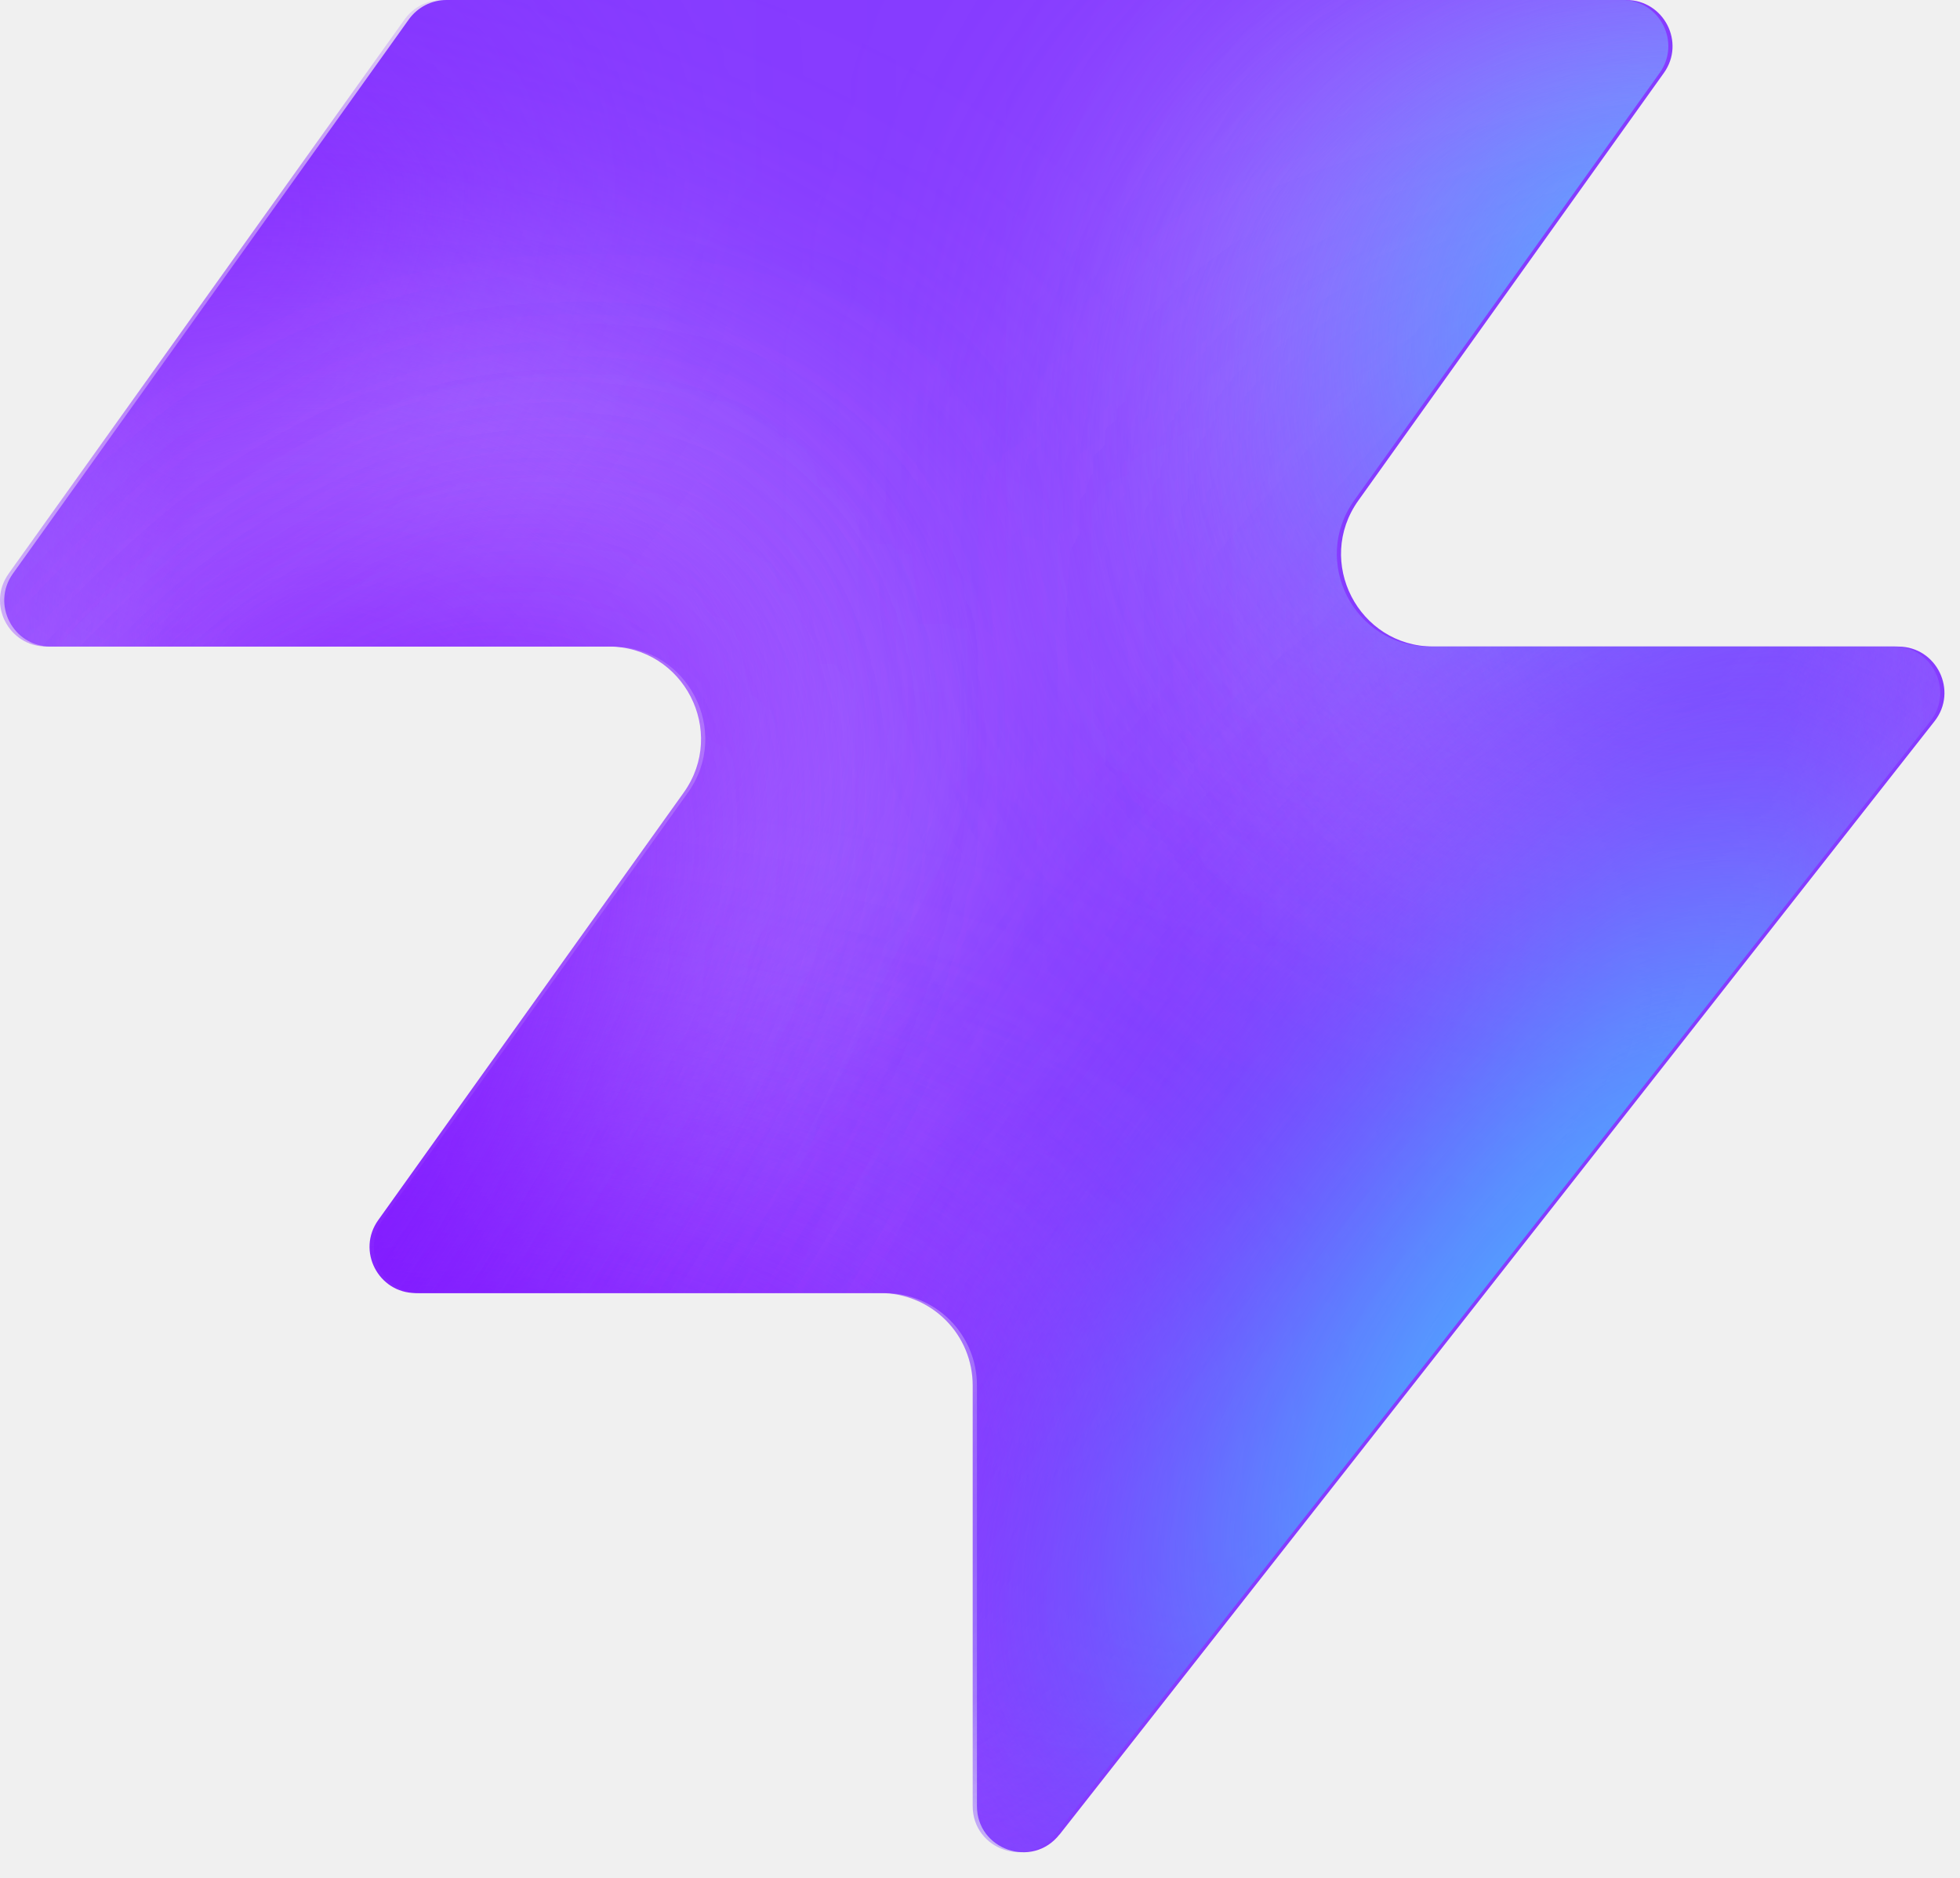
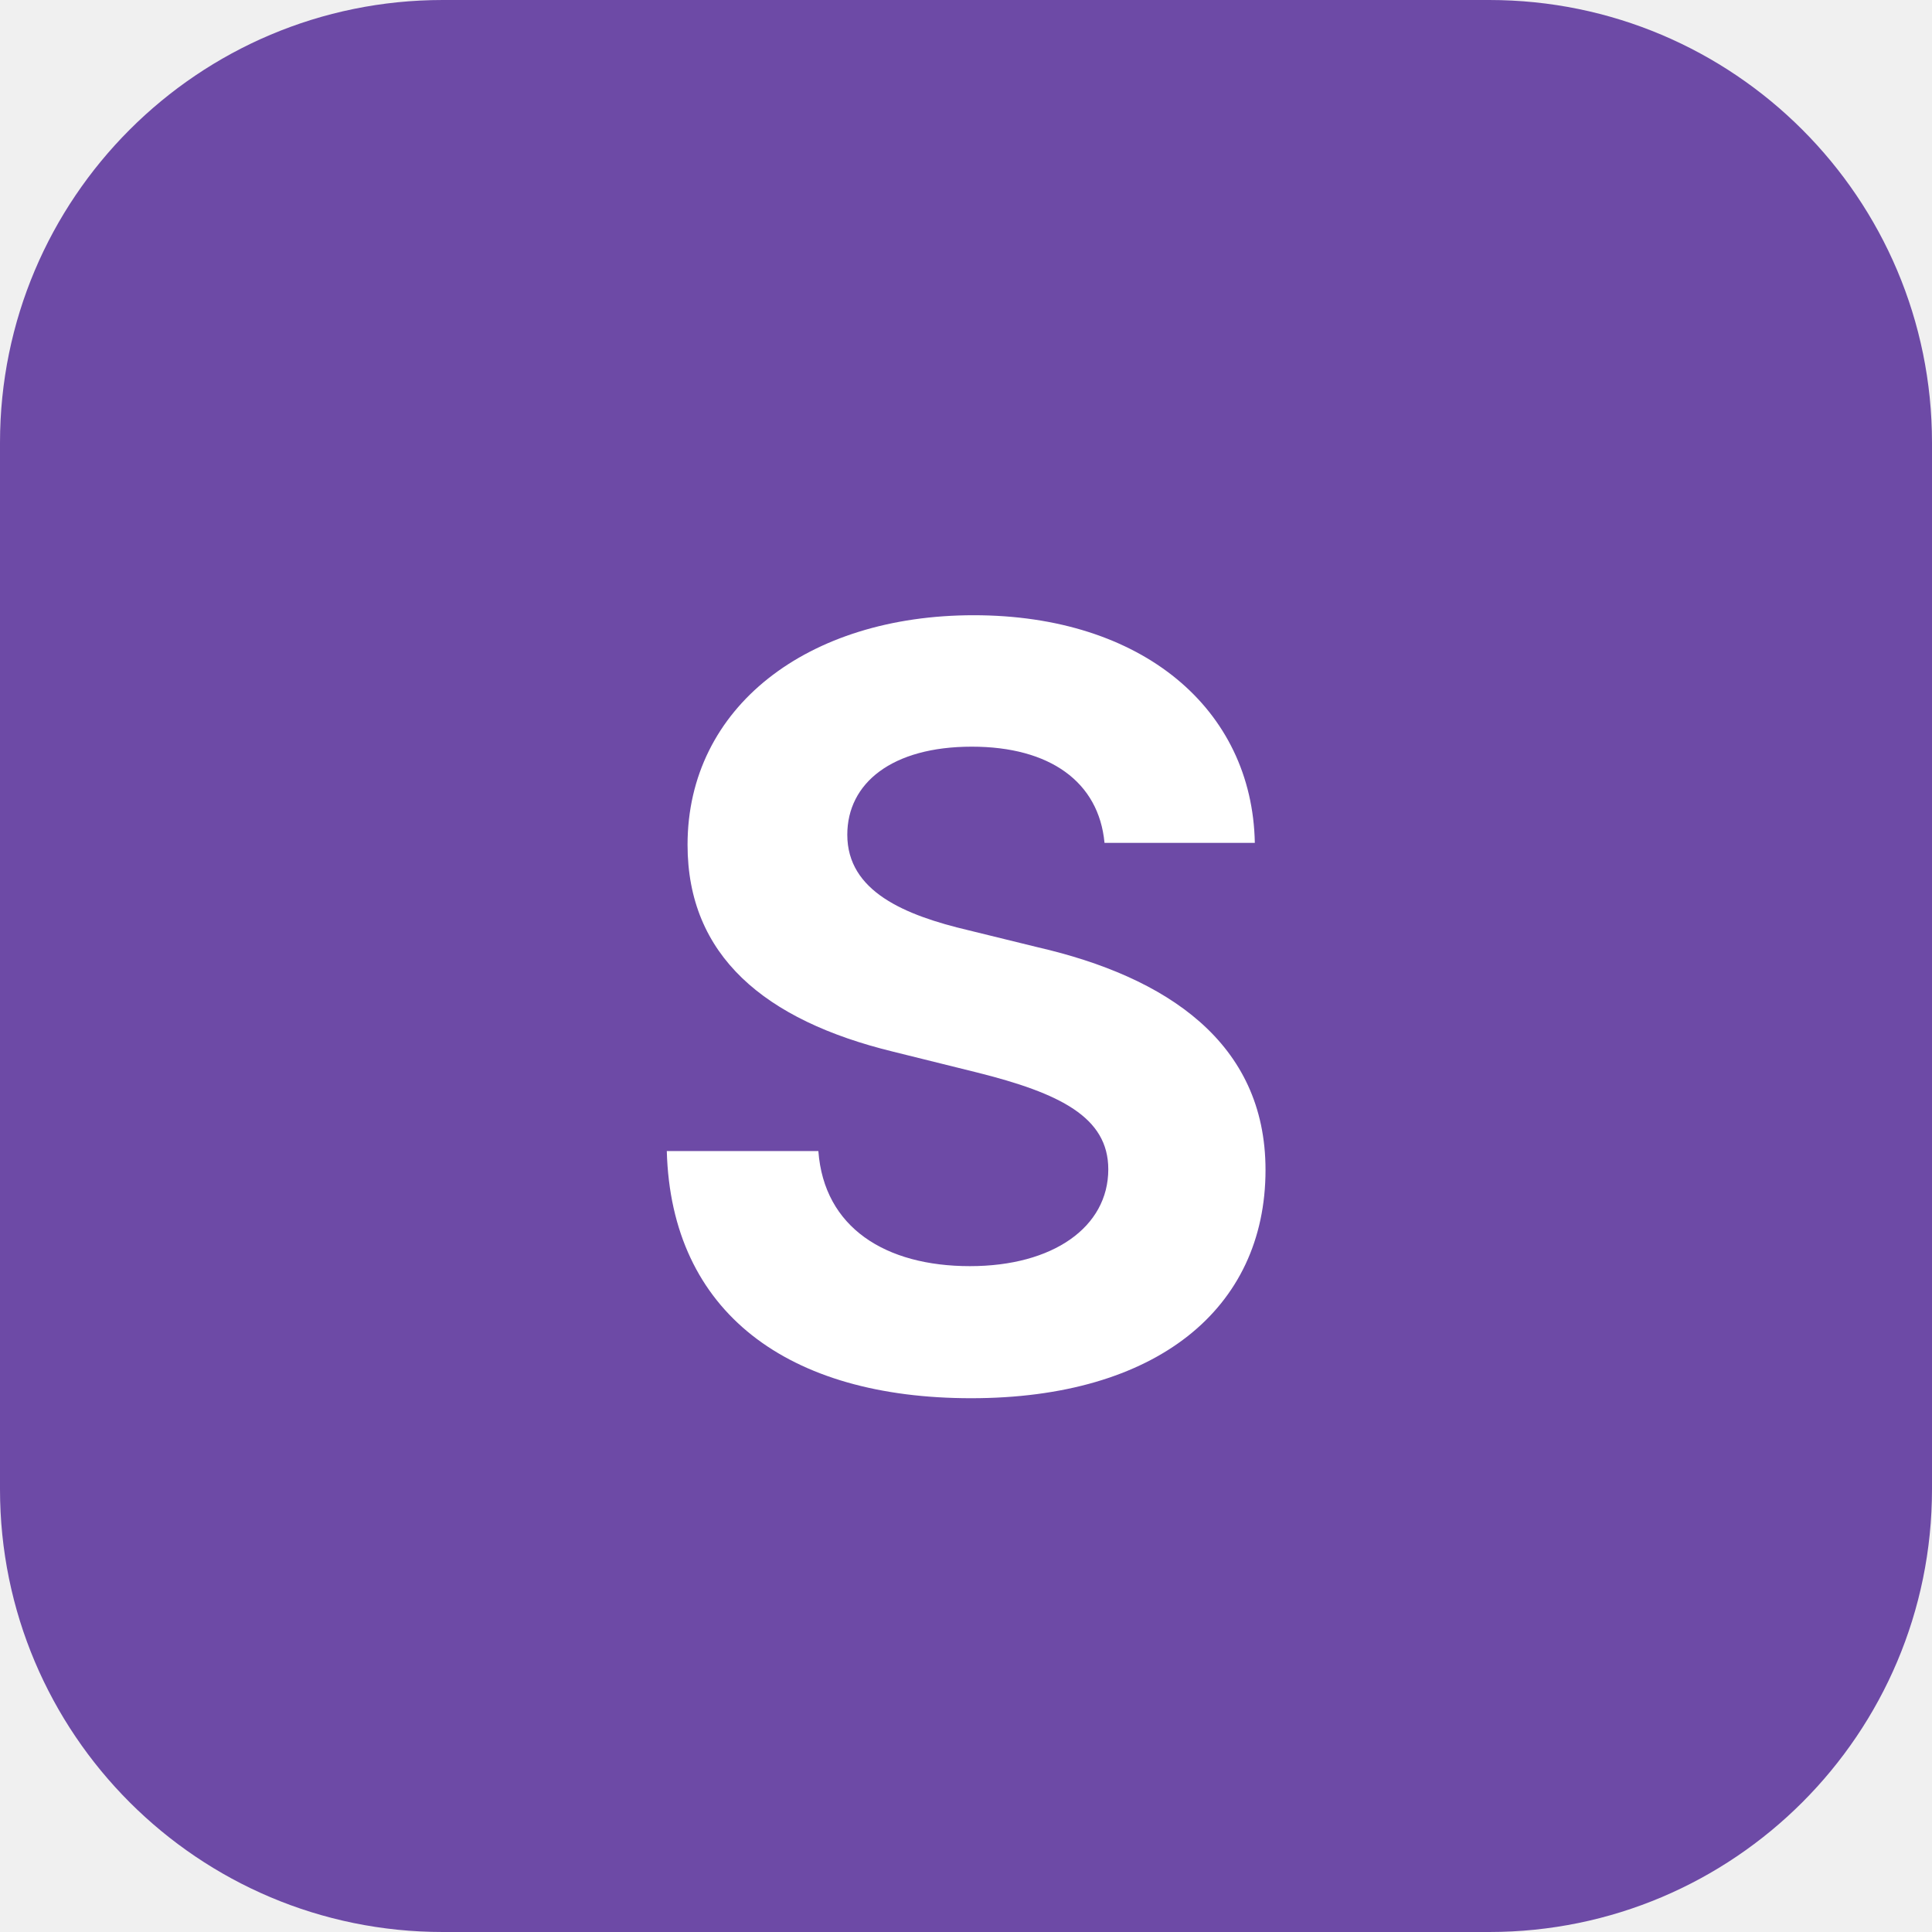
- <svg xmlns="http://www.w3.org/2000/svg" width="48" height="46" fill="none" viewBox="0 0 48 46">
-   <path fill="#863bff" d="M25.946 44.938c-.664.845-2.021.375-2.021-.698V33.937a2.26 2.26 0 0 0-2.262-2.262H10.287c-.92 0-1.456-1.04-.92-1.788l7.48-10.471c1.07-1.497 0-3.578-1.842-3.578H1.237c-.92 0-1.456-1.04-.92-1.788L10.013.474c.214-.297.556-.474.92-.474h28.894c.92 0 1.456 1.04.92 1.788l-7.48 10.471c-1.07 1.498 0 3.579 1.842 3.579h11.377c.943 0 1.473 1.088.89 1.83L25.947 44.94z" style="fill:#863bff;fill:color(display-p3 .525 .23 1);fill-opacity:1" />
-   <mask id="a" width="48" height="46" x="0" y="0" maskUnits="userSpaceOnUse" style="mask-type:alpha">
-     <path fill="#000" d="M25.842 44.938c-.664.844-2.021.375-2.021-.698V33.937a2.26 2.26 0 0 0-2.262-2.262H10.183c-.92 0-1.456-1.04-.92-1.788l7.48-10.471c1.07-1.498 0-3.579-1.842-3.579H1.133c-.92 0-1.456-1.04-.92-1.787L9.91.473c.214-.297.556-.474.92-.474h28.894c.92 0 1.456 1.04.92 1.788l-7.48 10.471c-1.07 1.498 0 3.578 1.842 3.578h11.377c.943 0 1.473 1.088.89 1.832L25.843 44.94z" style="fill:#000;fill-opacity:1" />
-   </mask>
-   <g mask="url(#a)">
-     <g filter="url(#b)">
-       <ellipse cx="5.508" cy="14.704" fill="#ede6ff" rx="5.508" ry="14.704" style="fill:#ede6ff;fill:color(display-p3 .927 .903 1);fill-opacity:1" transform="matrix(.00324 1 1 -.00324 -4.47 31.516)" />
-     </g>
-     <g filter="url(#c)">
-       <ellipse cx="10.399" cy="29.851" fill="#ede6ff" rx="10.399" ry="29.851" style="fill:#ede6ff;fill:color(display-p3 .927 .903 1);fill-opacity:1" transform="matrix(.00324 1 1 -.00324 -39.328 7.883)" />
-     </g>
-     <g filter="url(#d)">
-       <ellipse cx="5.508" cy="30.487" fill="#7e14ff" rx="5.508" ry="30.487" style="fill:#7e14ff;fill:color(display-p3 .492 .077 1);fill-opacity:1" transform="rotate(89.814 -25.913 -14.639)scale(1 -1)" />
-     </g>
-     <g filter="url(#e)">
-       <ellipse cx="5.508" cy="30.599" fill="#7e14ff" rx="5.508" ry="30.599" style="fill:#7e14ff;fill:color(display-p3 .492 .077 1);fill-opacity:1" transform="rotate(89.814 -32.644 -3.334)scale(1 -1)" />
-     </g>
-     <g filter="url(#f)">
-       <ellipse cx="5.508" cy="30.599" fill="#7e14ff" rx="5.508" ry="30.599" style="fill:#7e14ff;fill:color(display-p3 .492 .077 1);fill-opacity:1" transform="matrix(.00324 1 1 -.00324 -34.34 30.47)" />
-     </g>
-     <g filter="url(#g)">
-       <ellipse cx="14.072" cy="22.078" fill="#ede6ff" rx="14.072" ry="22.078" style="fill:#ede6ff;fill:color(display-p3 .927 .903 1);fill-opacity:1" transform="rotate(93.35 24.506 48.493)scale(-1 1)" />
-     </g>
-     <g filter="url(#h)">
-       <ellipse cx="3.47" cy="21.501" fill="#7e14ff" rx="3.47" ry="21.501" style="fill:#7e14ff;fill:color(display-p3 .492 .077 1);fill-opacity:1" transform="rotate(89.009 28.708 47.59)scale(-1 1)" />
-     </g>
-     <g filter="url(#i)">
-       <ellipse cx="3.47" cy="21.501" fill="#7e14ff" rx="3.47" ry="21.501" style="fill:#7e14ff;fill:color(display-p3 .492 .077 1);fill-opacity:1" transform="rotate(89.009 28.708 47.59)scale(-1 1)" />
-     </g>
-     <g filter="url(#j)">
-       <ellipse cx=".387" cy="8.972" fill="#7e14ff" rx="4.407" ry="29.108" style="fill:#7e14ff;fill:color(display-p3 .492 .077 1);fill-opacity:1" transform="rotate(39.51 .387 8.972)" />
-     </g>
-     <g filter="url(#k)">
-       <ellipse cx="47.523" cy="-6.092" fill="#7e14ff" rx="4.407" ry="29.108" style="fill:#7e14ff;fill:color(display-p3 .492 .077 1);fill-opacity:1" transform="rotate(37.892 47.523 -6.092)" />
-     </g>
-     <g filter="url(#l)">
-       <ellipse cx="41.412" cy="6.333" fill="#47bfff" rx="5.971" ry="9.665" style="fill:#47bfff;fill:color(display-p3 .28 .748 1);fill-opacity:1" transform="rotate(37.892 41.412 6.333)" />
-     </g>
-     <g filter="url(#m)">
-       <ellipse cx="-1.879" cy="38.332" fill="#7e14ff" rx="4.407" ry="29.108" style="fill:#7e14ff;fill:color(display-p3 .492 .077 1);fill-opacity:1" transform="rotate(37.892 -1.88 38.332)" />
-     </g>
-     <g filter="url(#n)">
-       <ellipse cx="-1.879" cy="38.332" fill="#7e14ff" rx="4.407" ry="29.108" style="fill:#7e14ff;fill:color(display-p3 .492 .077 1);fill-opacity:1" transform="rotate(37.892 -1.88 38.332)" />
-     </g>
-     <g filter="url(#o)">
-       <ellipse cx="35.651" cy="29.907" fill="#7e14ff" rx="4.407" ry="29.108" style="fill:#7e14ff;fill:color(display-p3 .492 .077 1);fill-opacity:1" transform="rotate(37.892 35.651 29.907)" />
-     </g>
-     <g filter="url(#p)">
-       <ellipse cx="38.418" cy="32.4" fill="#47bfff" rx="5.971" ry="15.297" style="fill:#47bfff;fill:color(display-p3 .28 .748 1);fill-opacity:1" transform="rotate(37.892 38.418 32.4)" />
-     </g>
-   </g>
-   <defs>
-     <filter id="b" width="60.045" height="41.654" x="-19.77" y="16.149" color-interpolation-filters="sRGB" filterUnits="userSpaceOnUse">
-       <feFlood flood-opacity="0" result="BackgroundImageFix" />
-       <feBlend in="SourceGraphic" in2="BackgroundImageFix" result="shape" />
-       <feGaussianBlur result="effect1_foregroundBlur_2002_17158" stdDeviation="7.659" />
-     </filter>
-     <filter id="c" width="90.34" height="51.437" x="-54.613" y="-7.533" color-interpolation-filters="sRGB" filterUnits="userSpaceOnUse">
-       <feFlood flood-opacity="0" result="BackgroundImageFix" />
-       <feBlend in="SourceGraphic" in2="BackgroundImageFix" result="shape" />
-       <feGaussianBlur result="effect1_foregroundBlur_2002_17158" stdDeviation="7.659" />
-     </filter>
-     <filter id="d" width="79.355" height="29.4" x="-49.64" y="2.03" color-interpolation-filters="sRGB" filterUnits="userSpaceOnUse">
-       <feFlood flood-opacity="0" result="BackgroundImageFix" />
-       <feBlend in="SourceGraphic" in2="BackgroundImageFix" result="shape" />
-       <feGaussianBlur result="effect1_foregroundBlur_2002_17158" stdDeviation="4.596" />
-     </filter>
-     <filter id="e" width="79.579" height="29.4" x="-45.045" y="20.029" color-interpolation-filters="sRGB" filterUnits="userSpaceOnUse">
-       <feFlood flood-opacity="0" result="BackgroundImageFix" />
-       <feBlend in="SourceGraphic" in2="BackgroundImageFix" result="shape" />
-       <feGaussianBlur result="effect1_foregroundBlur_2002_17158" stdDeviation="4.596" />
-     </filter>
-     <filter id="f" width="79.579" height="29.4" x="-43.513" y="21.178" color-interpolation-filters="sRGB" filterUnits="userSpaceOnUse">
-       <feFlood flood-opacity="0" result="BackgroundImageFix" />
-       <feBlend in="SourceGraphic" in2="BackgroundImageFix" result="shape" />
-       <feGaussianBlur result="effect1_foregroundBlur_2002_17158" stdDeviation="4.596" />
-     </filter>
-     <filter id="g" width="74.749" height="58.852" x="15.756" y="-17.901" color-interpolation-filters="sRGB" filterUnits="userSpaceOnUse">
-       <feFlood flood-opacity="0" result="BackgroundImageFix" />
-       <feBlend in="SourceGraphic" in2="BackgroundImageFix" result="shape" />
-       <feGaussianBlur result="effect1_foregroundBlur_2002_17158" stdDeviation="7.659" />
-     </filter>
-     <filter id="h" width="61.377" height="25.362" x="23.548" y="2.284" color-interpolation-filters="sRGB" filterUnits="userSpaceOnUse">
-       <feFlood flood-opacity="0" result="BackgroundImageFix" />
-       <feBlend in="SourceGraphic" in2="BackgroundImageFix" result="shape" />
-       <feGaussianBlur result="effect1_foregroundBlur_2002_17158" stdDeviation="4.596" />
-     </filter>
-     <filter id="i" width="61.377" height="25.362" x="23.548" y="2.284" color-interpolation-filters="sRGB" filterUnits="userSpaceOnUse">
-       <feFlood flood-opacity="0" result="BackgroundImageFix" />
-       <feBlend in="SourceGraphic" in2="BackgroundImageFix" result="shape" />
-       <feGaussianBlur result="effect1_foregroundBlur_2002_17158" stdDeviation="4.596" />
-     </filter>
-     <filter id="j" width="56.045" height="63.649" x="-27.636" y="-22.853" color-interpolation-filters="sRGB" filterUnits="userSpaceOnUse">
-       <feFlood flood-opacity="0" result="BackgroundImageFix" />
-       <feBlend in="SourceGraphic" in2="BackgroundImageFix" result="shape" />
-       <feGaussianBlur result="effect1_foregroundBlur_2002_17158" stdDeviation="4.596" />
-     </filter>
-     <filter id="k" width="54.814" height="64.646" x="20.116" y="-38.415" color-interpolation-filters="sRGB" filterUnits="userSpaceOnUse">
-       <feFlood flood-opacity="0" result="BackgroundImageFix" />
-       <feBlend in="SourceGraphic" in2="BackgroundImageFix" result="shape" />
-       <feGaussianBlur result="effect1_foregroundBlur_2002_17158" stdDeviation="4.596" />
-     </filter>
-     <filter id="l" width="33.541" height="35.313" x="24.641" y="-11.323" color-interpolation-filters="sRGB" filterUnits="userSpaceOnUse">
-       <feFlood flood-opacity="0" result="BackgroundImageFix" />
-       <feBlend in="SourceGraphic" in2="BackgroundImageFix" result="shape" />
-       <feGaussianBlur result="effect1_foregroundBlur_2002_17158" stdDeviation="4.596" />
-     </filter>
-     <filter id="m" width="54.814" height="64.646" x="-29.286" y="6.009" color-interpolation-filters="sRGB" filterUnits="userSpaceOnUse">
-       <feFlood flood-opacity="0" result="BackgroundImageFix" />
-       <feBlend in="SourceGraphic" in2="BackgroundImageFix" result="shape" />
-       <feGaussianBlur result="effect1_foregroundBlur_2002_17158" stdDeviation="4.596" />
-     </filter>
-     <filter id="n" width="54.814" height="64.646" x="-29.286" y="6.009" color-interpolation-filters="sRGB" filterUnits="userSpaceOnUse">
-       <feFlood flood-opacity="0" result="BackgroundImageFix" />
-       <feBlend in="SourceGraphic" in2="BackgroundImageFix" result="shape" />
-       <feGaussianBlur result="effect1_foregroundBlur_2002_17158" stdDeviation="4.596" />
-     </filter>
-     <filter id="o" width="54.814" height="64.646" x="8.244" y="-2.416" color-interpolation-filters="sRGB" filterUnits="userSpaceOnUse">
-       <feFlood flood-opacity="0" result="BackgroundImageFix" />
-       <feBlend in="SourceGraphic" in2="BackgroundImageFix" result="shape" />
-       <feGaussianBlur result="effect1_foregroundBlur_2002_17158" stdDeviation="4.596" />
-     </filter>
-     <filter id="p" width="39.409" height="43.623" x="18.713" y="10.588" color-interpolation-filters="sRGB" filterUnits="userSpaceOnUse">
-       <feFlood flood-opacity="0" result="BackgroundImageFix" />
-       <feBlend in="SourceGraphic" in2="BackgroundImageFix" result="shape" />
-       <feGaussianBlur result="effect1_foregroundBlur_2002_17158" stdDeviation="4.596" />
-     </filter>
-   </defs>
+ <svg xmlns="http://www.w3.org/2000/svg" viewBox="0 0 48 48">
+   <rect width="48" height="48" rx="11" fill="#6D4AA6" />
+   <text x="24" y="25" text-anchor="middle" dominant-baseline="central" font-family="Inter, system-ui, sans-serif" font-weight="700" font-size="26" fill="#ffffff">S</text>
</svg>
